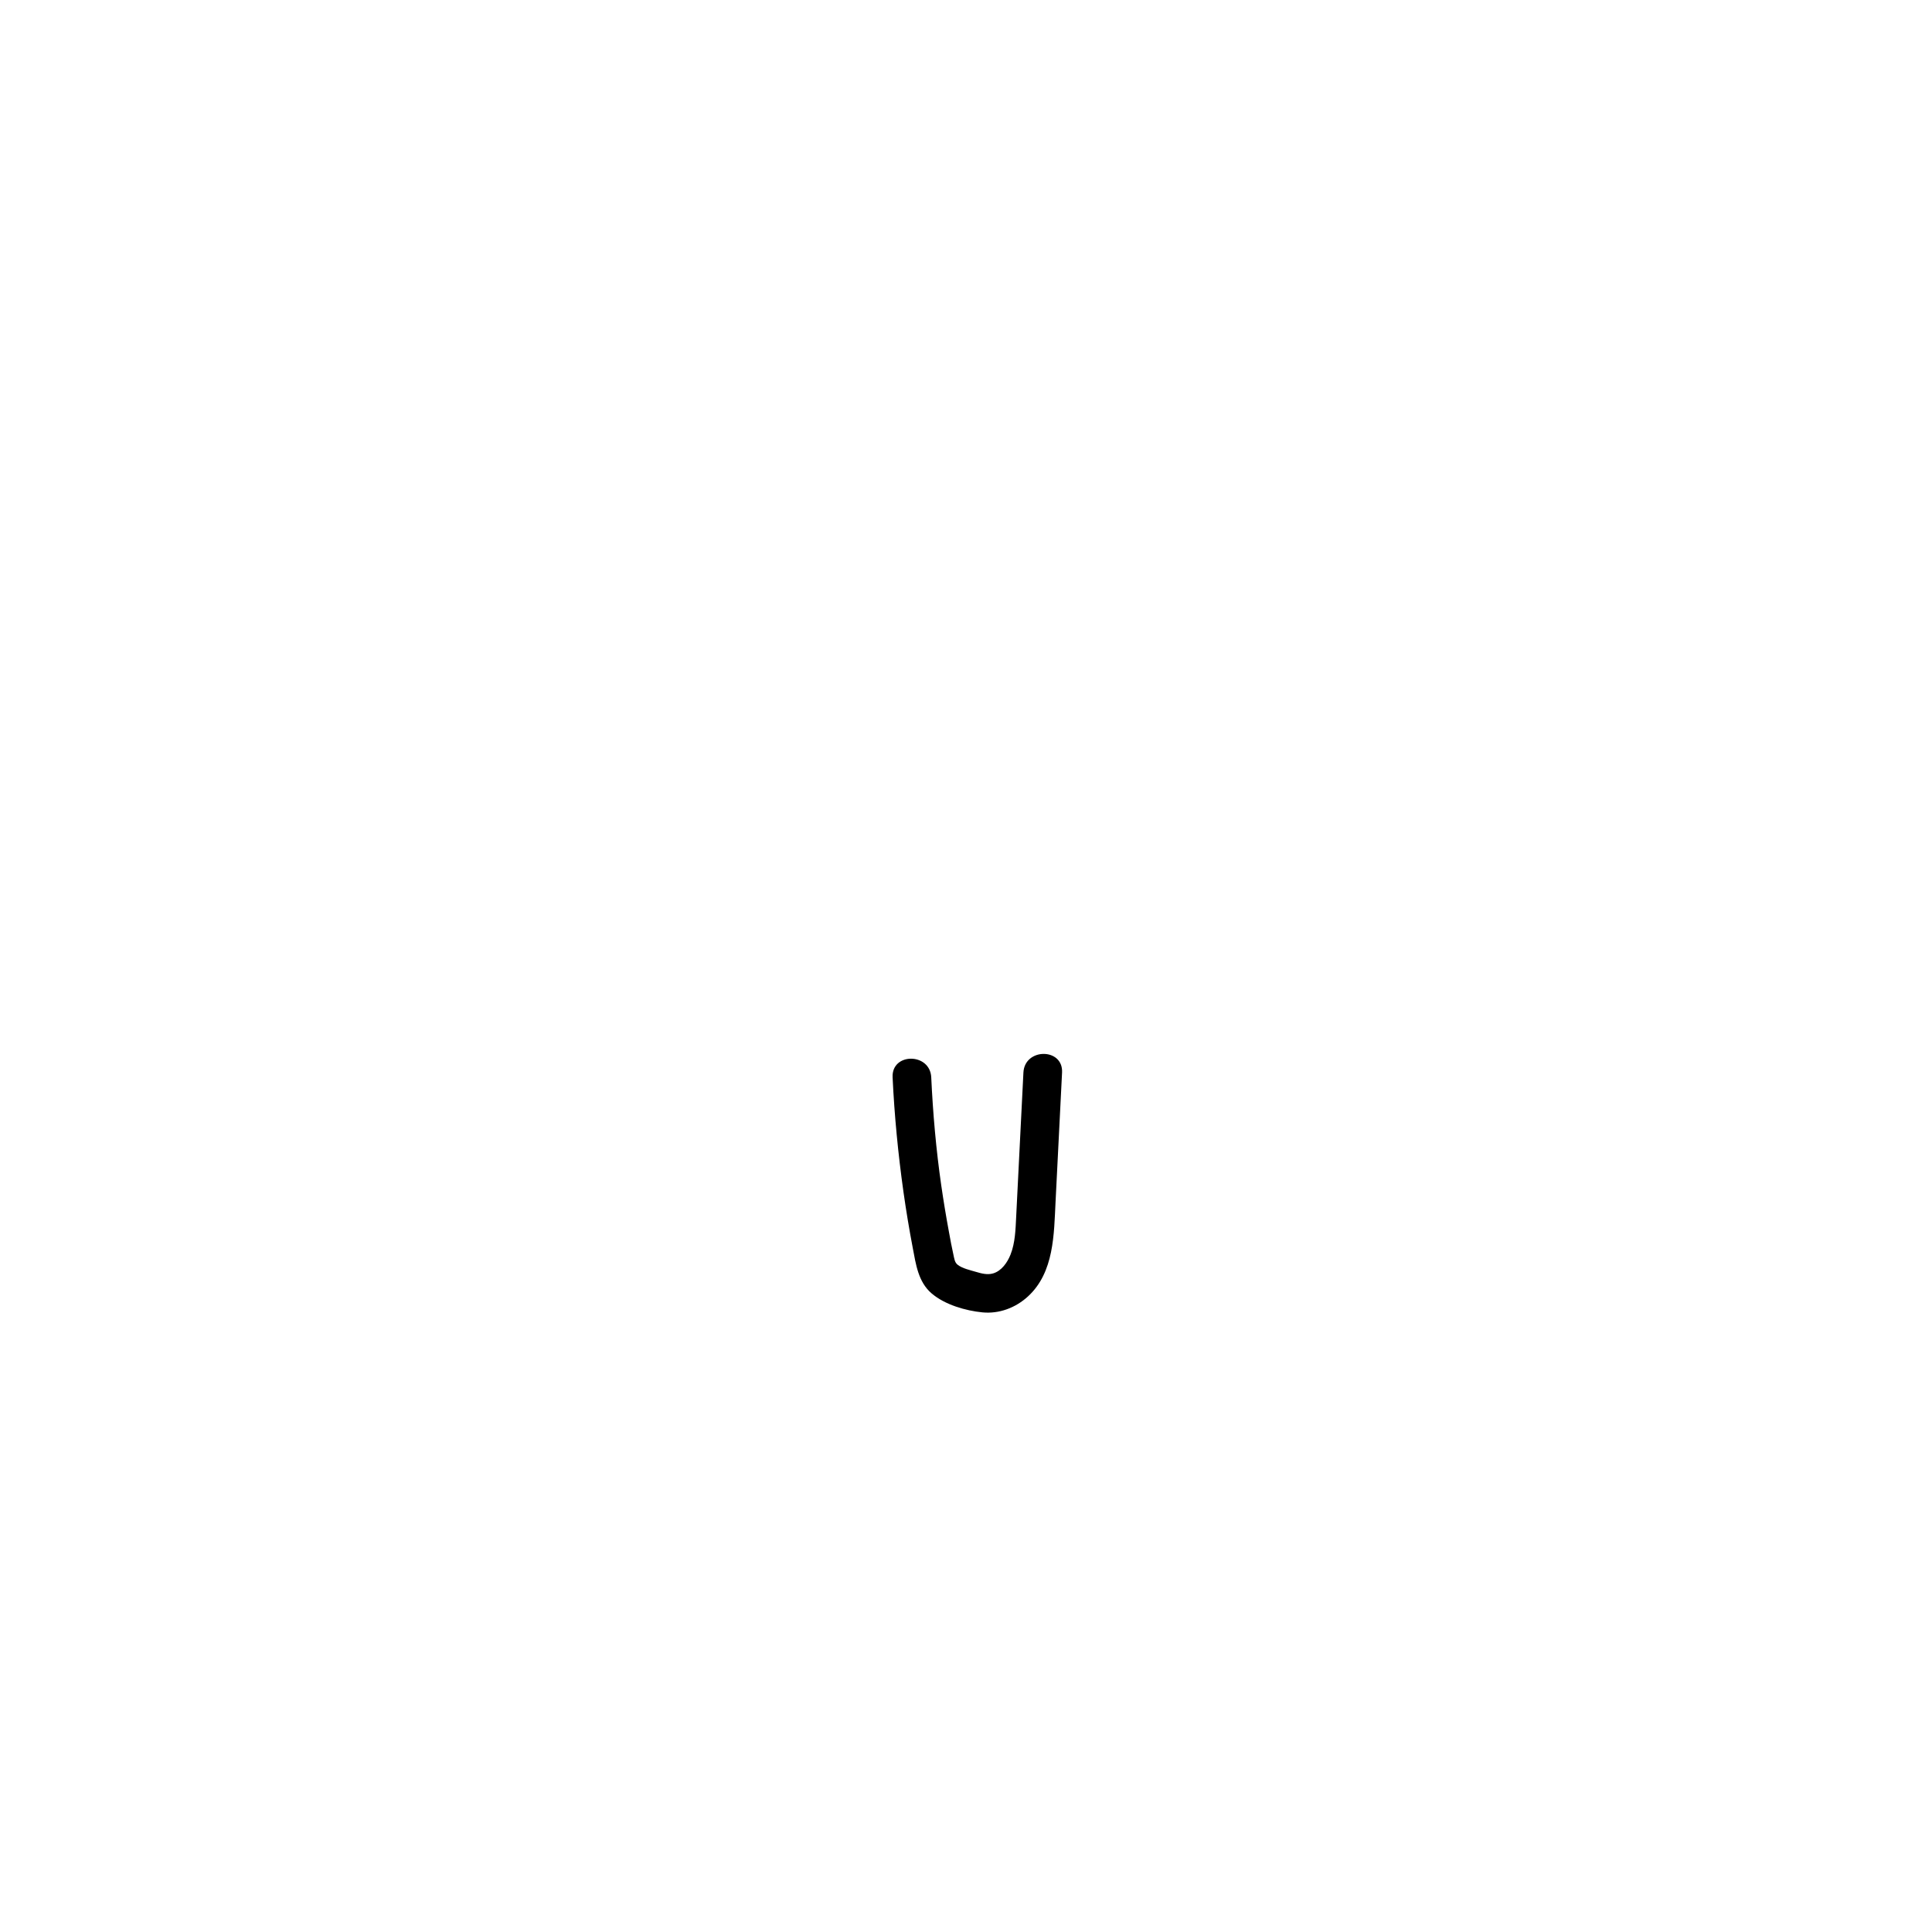
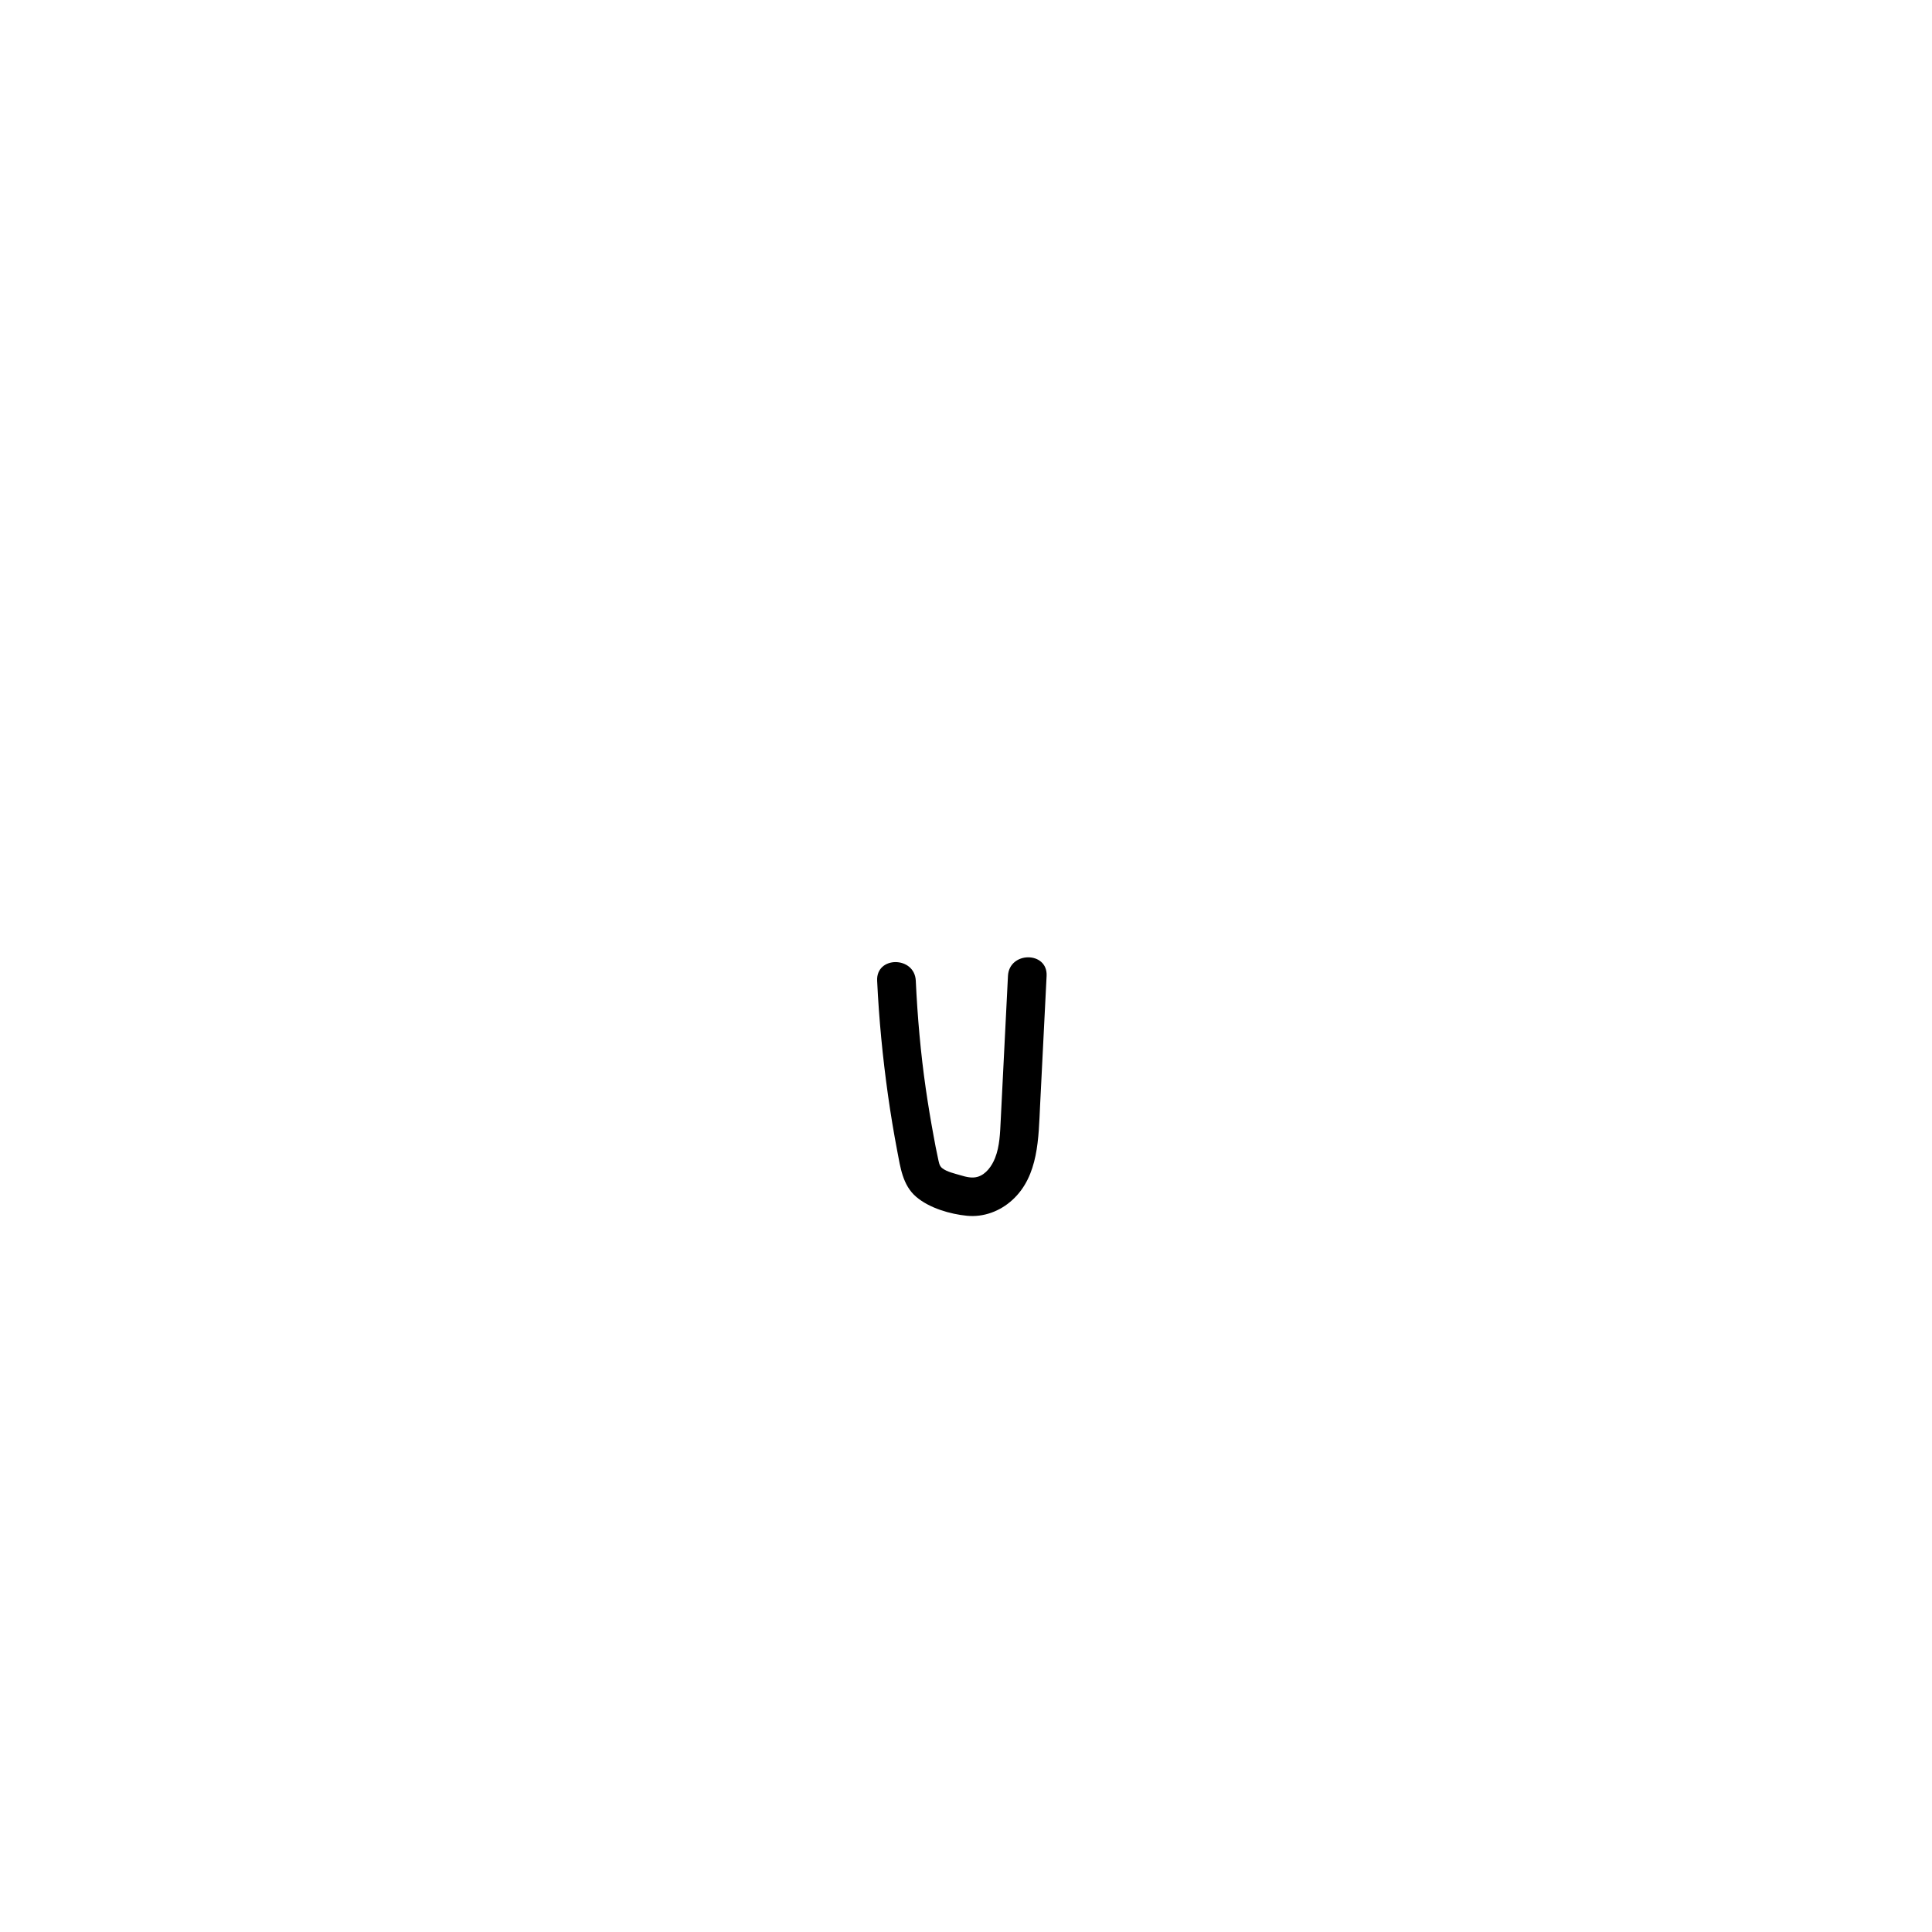
<svg xmlns="http://www.w3.org/2000/svg" id="_レイヤー_2" data-name="レイヤー 2" viewBox="0 0 1000 1000">
-   <path d="M462.01,557.62c.93,19.83,2.85,39.57,5.61,59.23,1.37,9.7,2.97,19.37,4.81,29,1.61,8.44,2.8,17.59,9.69,23.54s17.74,9.04,26.36,9.89,17.19-2.33,23.65-8.3c13.51-12.46,13.38-32.08,14.23-49.02,1.12-22.27,2.24-44.55,3.36-66.82.65-12.86-19.36-12.83-20,0-.84,16.71-1.68,33.41-2.52,50.12-.41,8.19-.81,16.38-1.23,24.57-.33,6.52-.49,13.4-2.93,19.56-1.61,4.07-4.64,8.44-9,9.72-2.95.87-6.01.06-8.86-.79s-7.18-1.78-9.58-3.74c-1.47-1.21-1.65-3.12-2.07-4.95-.9-3.97-1.62-7.99-2.36-11.99-1.49-8.03-2.82-16.09-3.99-24.17-2.67-18.51-4.3-37.18-5.17-55.85-.6-12.81-20.61-12.89-20,0h0Z" />
+   <path d="M454.01,507.62c.93,19.83,2.85,39.57,5.61,59.23,1.37,9.7,2.97,19.37,4.81,29,1.61,8.44,2.8,17.59,9.69,23.54s17.74,9.04,26.36,9.89,17.19-2.33,23.65-8.3c13.51-12.46,13.38-32.08,14.23-49.02,1.12-22.27,2.24-44.55,3.36-66.82.65-12.86-19.36-12.83-20,0-.84,16.71-1.68,33.41-2.52,50.12-.41,8.19-.81,16.38-1.23,24.57-.33,6.52-.49,13.4-2.93,19.56-1.61,4.07-4.64,8.44-9,9.72-2.95.87-6.01.06-8.86-.79s-7.18-1.78-9.58-3.74c-1.47-1.21-1.65-3.12-2.07-4.95-.9-3.97-1.62-7.99-2.36-11.99-1.49-8.03-2.82-16.09-3.99-24.17-2.67-18.51-4.3-37.18-5.17-55.85-.6-12.81-20.61-12.89-20,0h0Z" />
</svg>
